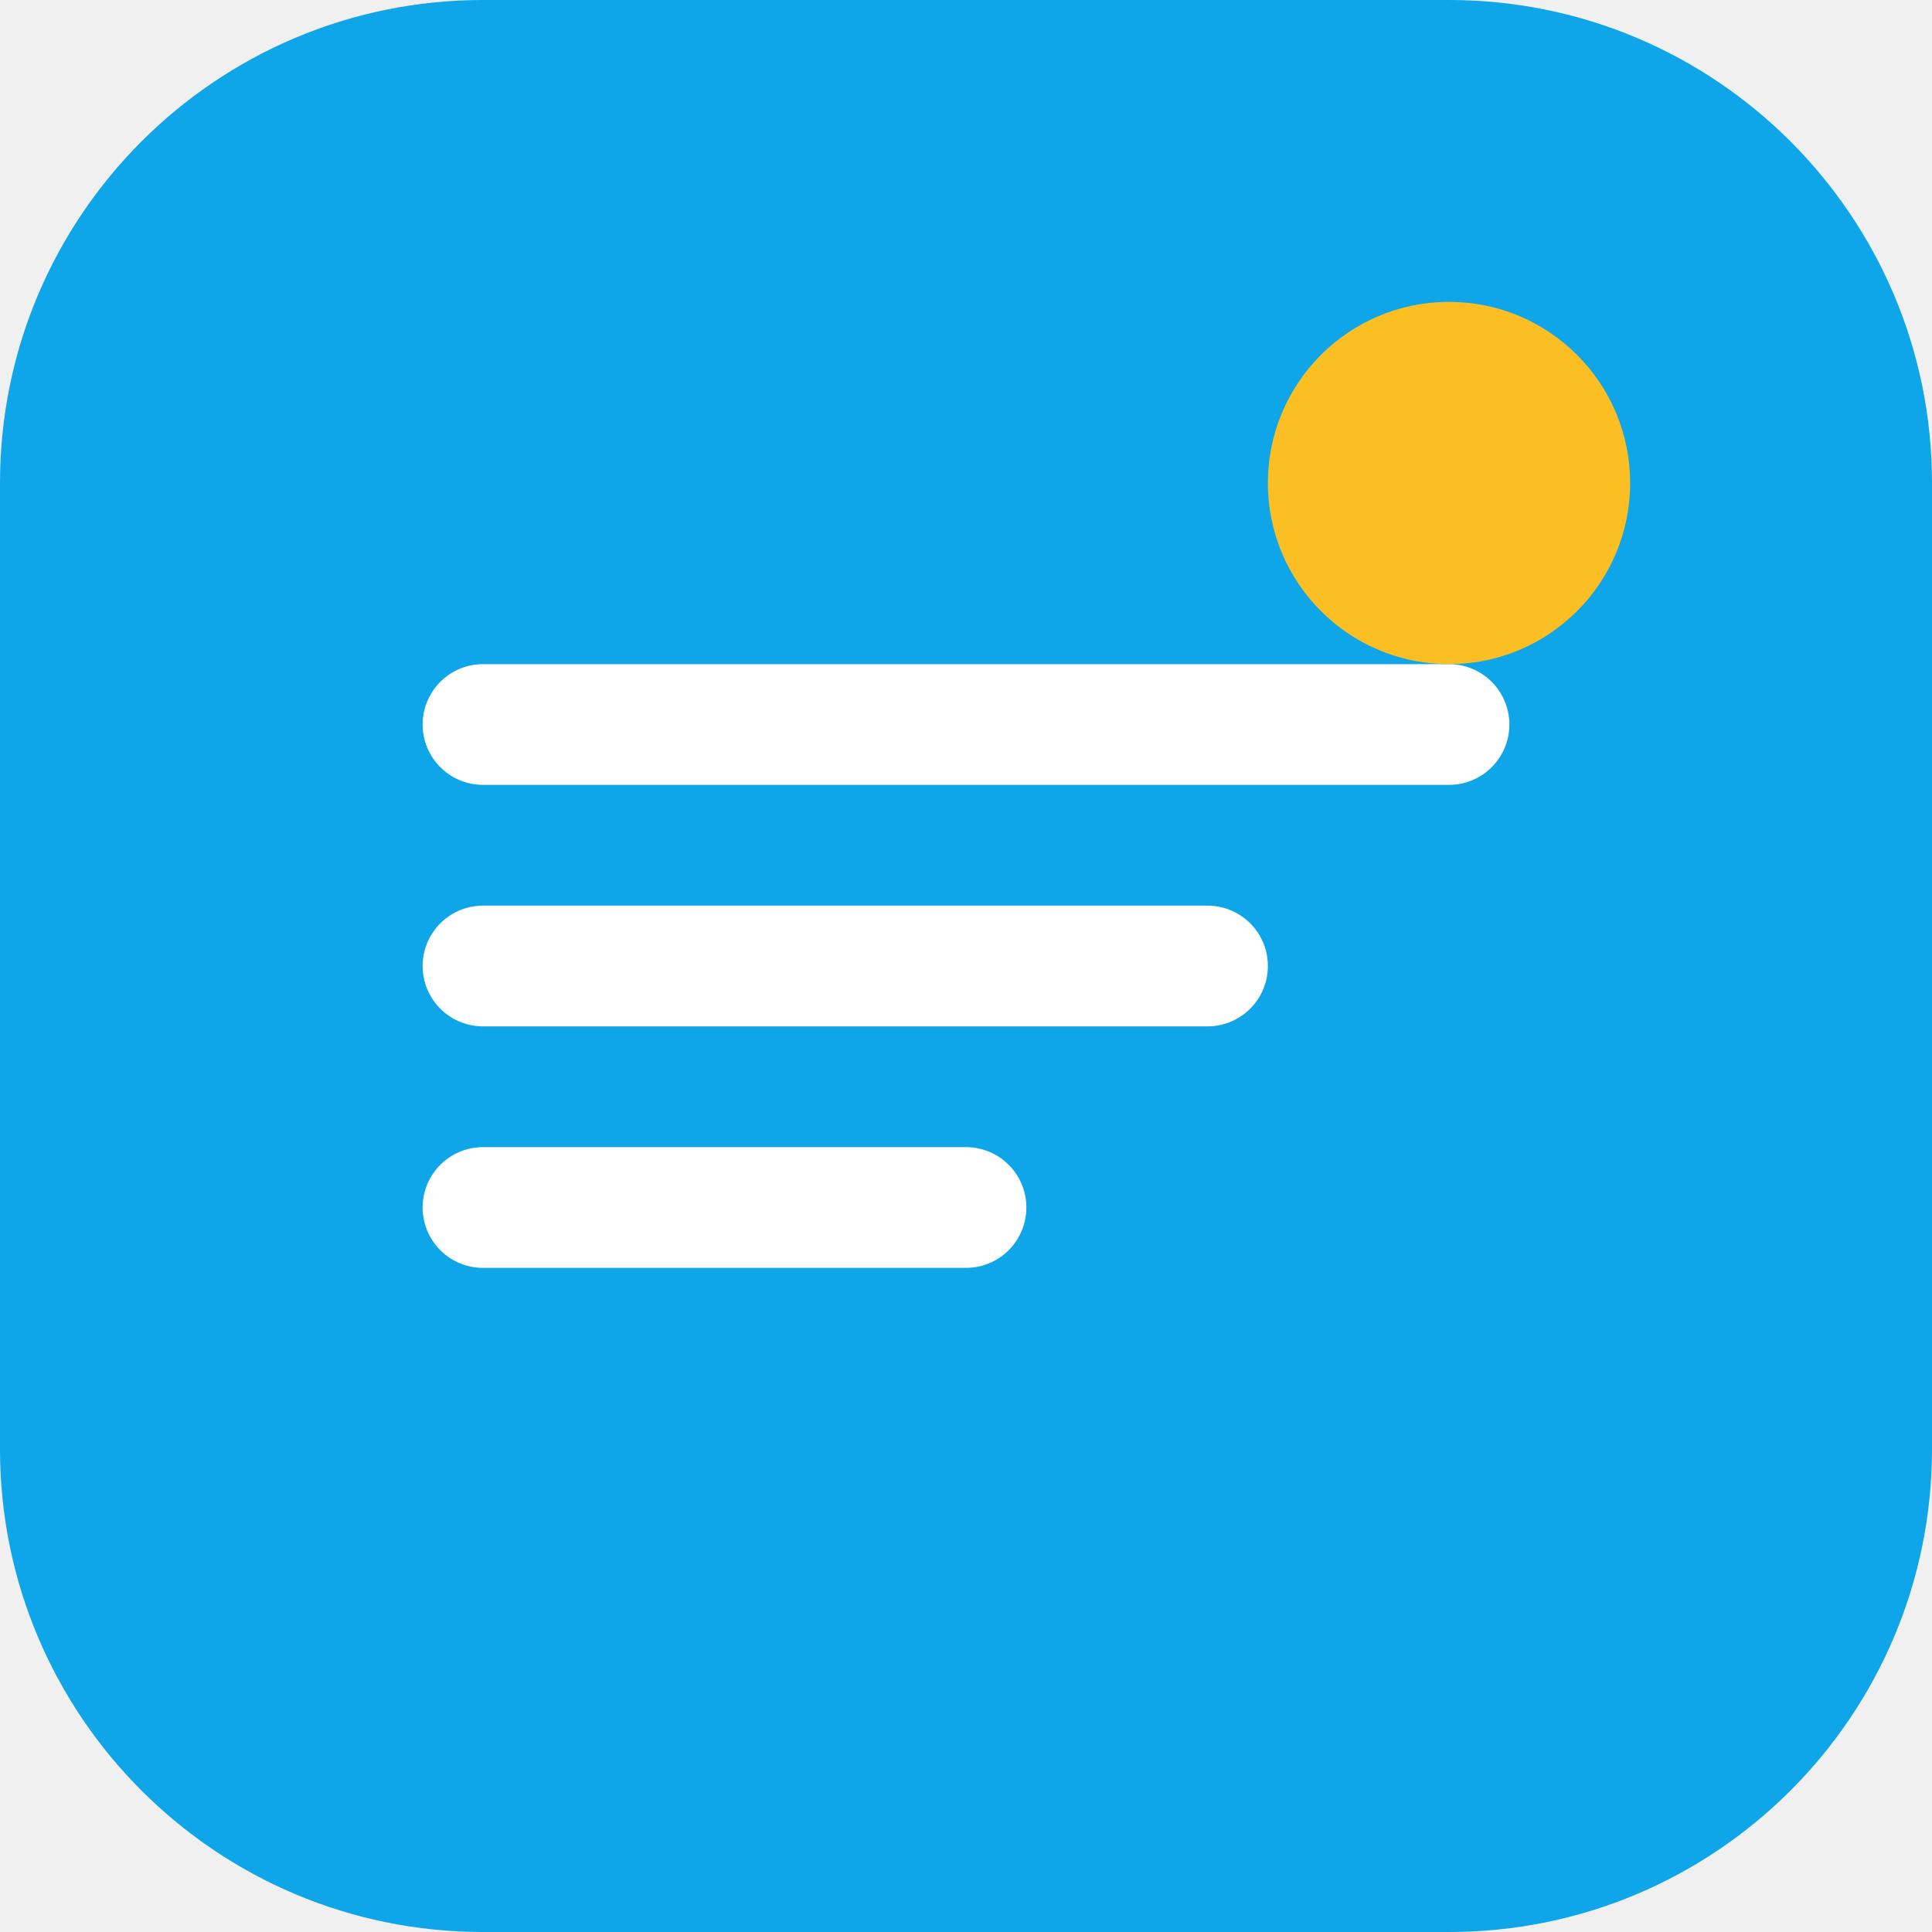
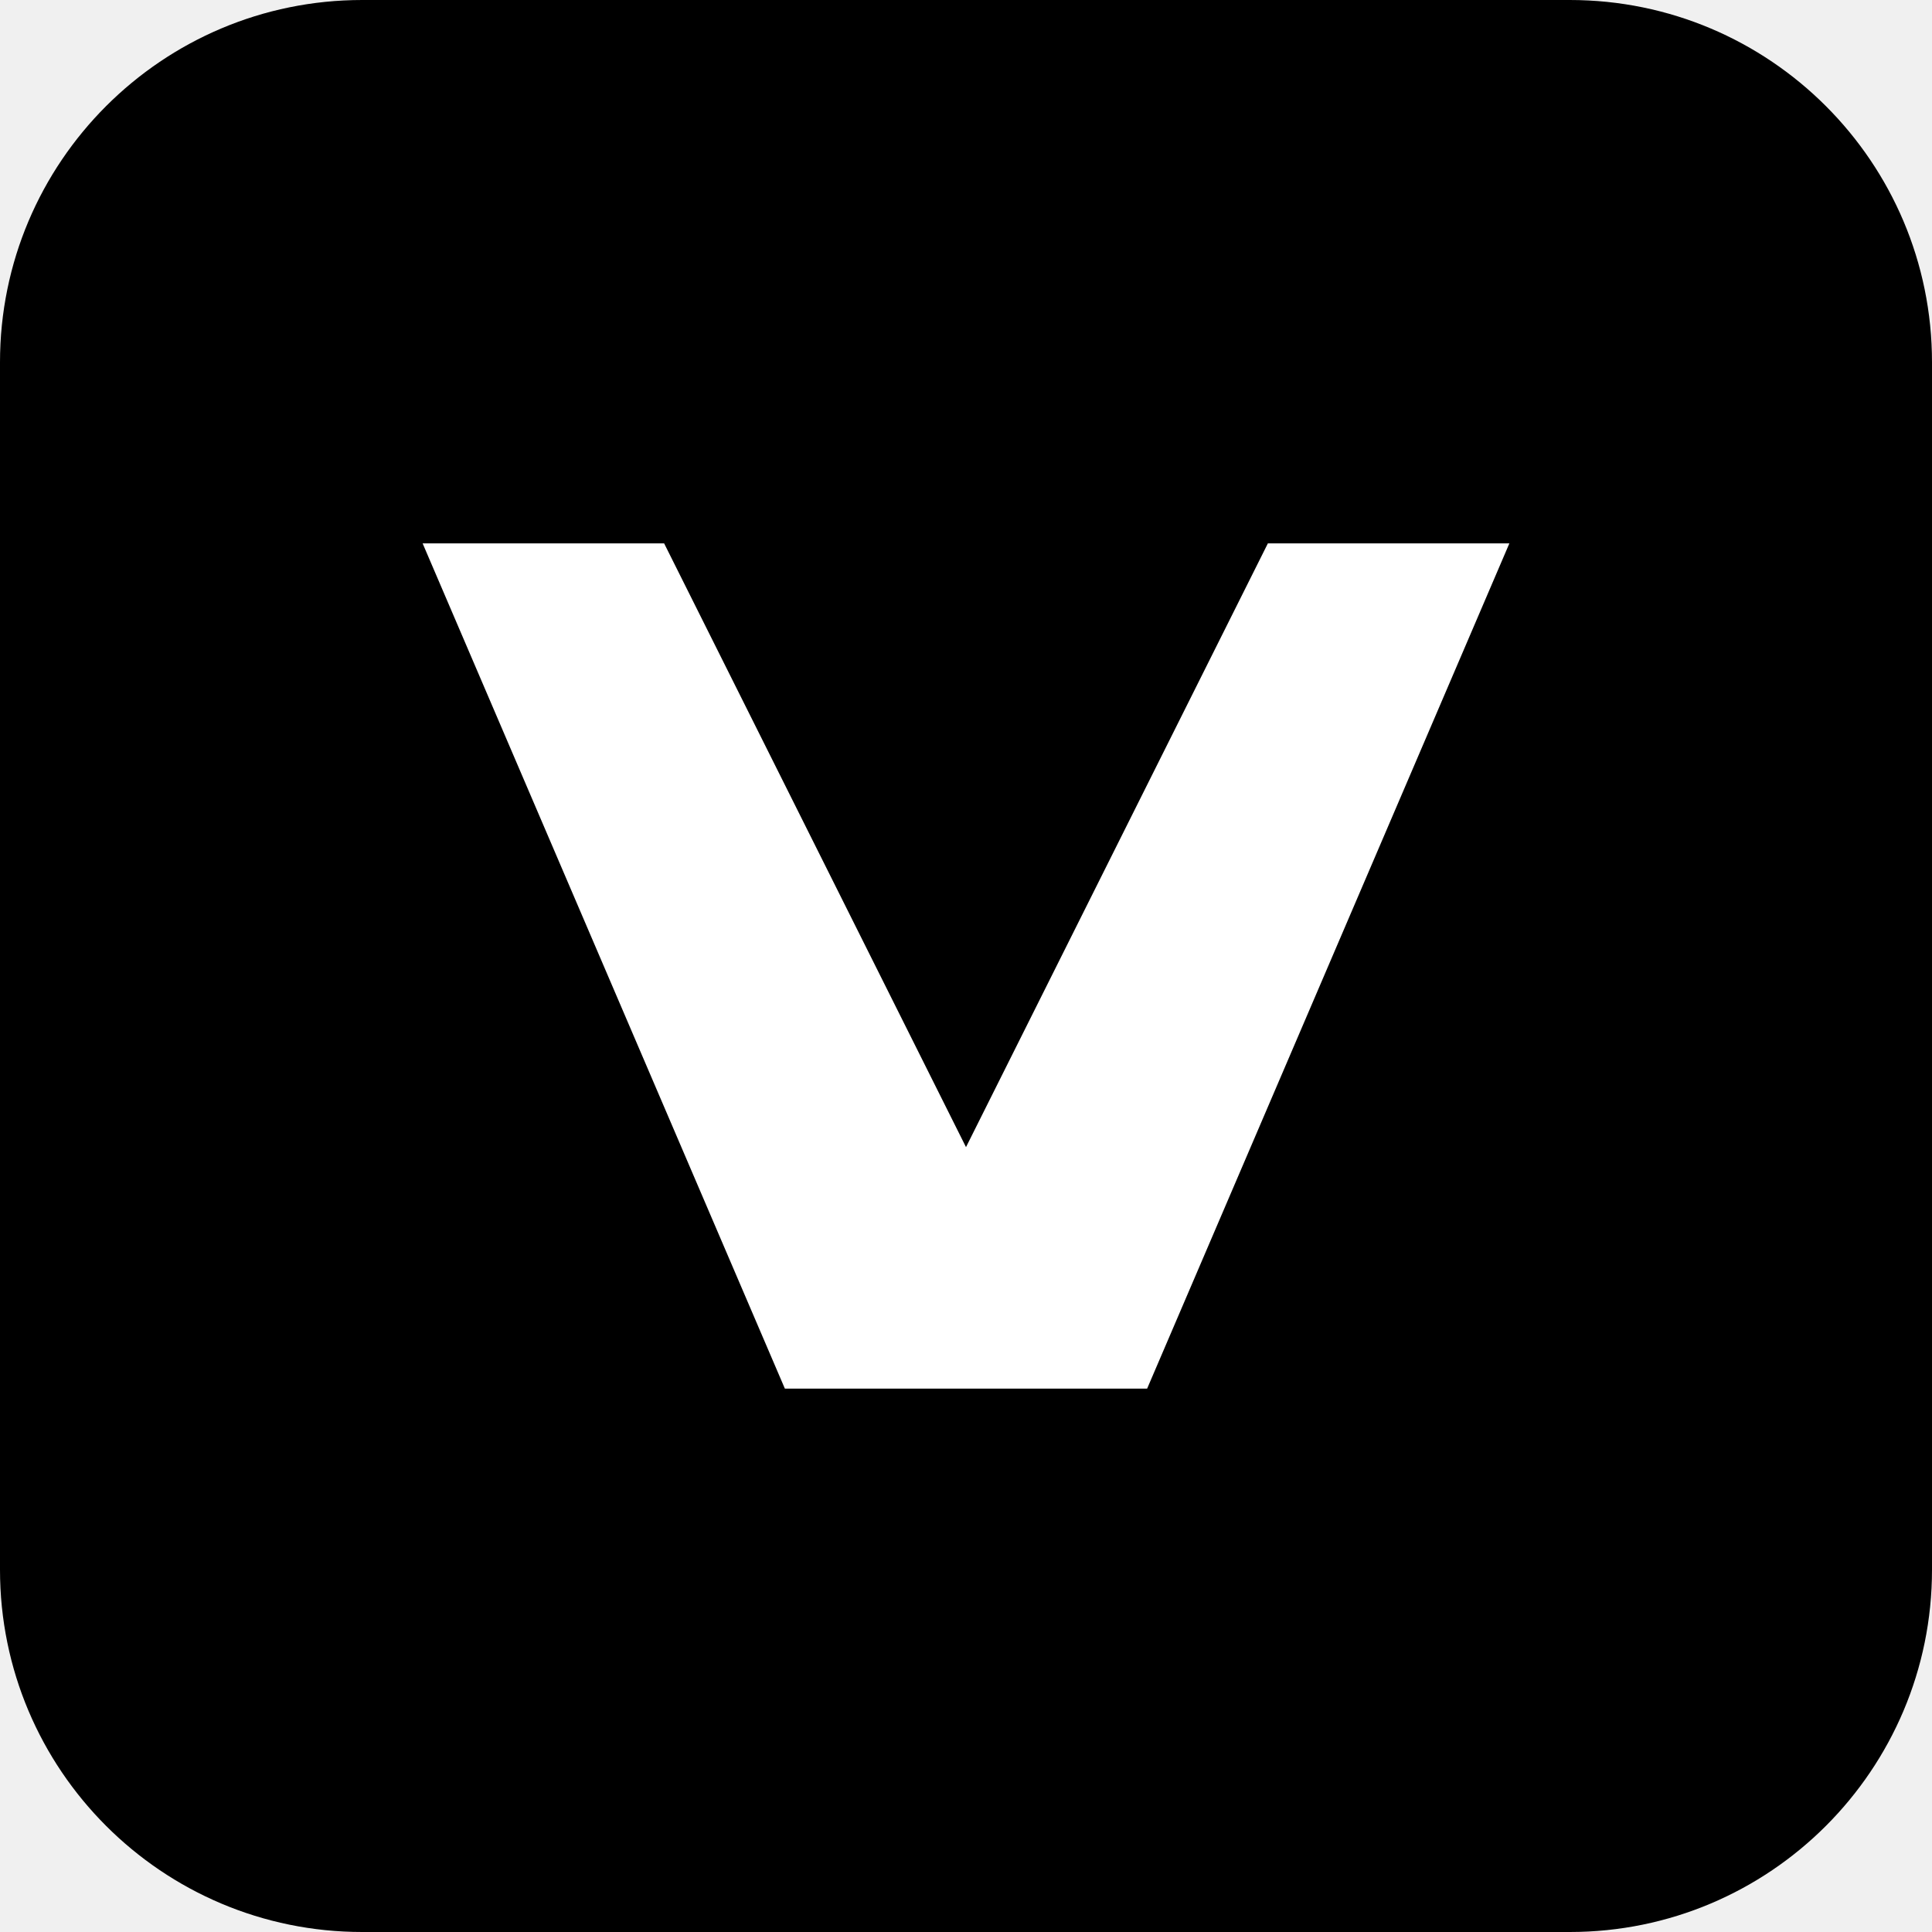
<svg xmlns="http://www.w3.org/2000/svg" width="32" height="32" viewBox="0 0 32 32" fill="none">
-   <rect width="32" height="32" rx="8" fill="#0ea5e9" />
-   <path d="M8 12h16M8 16h12M8 20h8" stroke="white" stroke-width="2" stroke-linecap="round" />
-   <circle cx="24" cy="8" r="3" fill="#fbbf24" />
+   <rect width="32" height="32" rx="6" fill="#000000" />
+   <path d="M7 9 L13 23 L16 23 L19 23 L25 9 L21 9 L16 19 L11 9 Z" fill="#ffffff" />
</svg>
